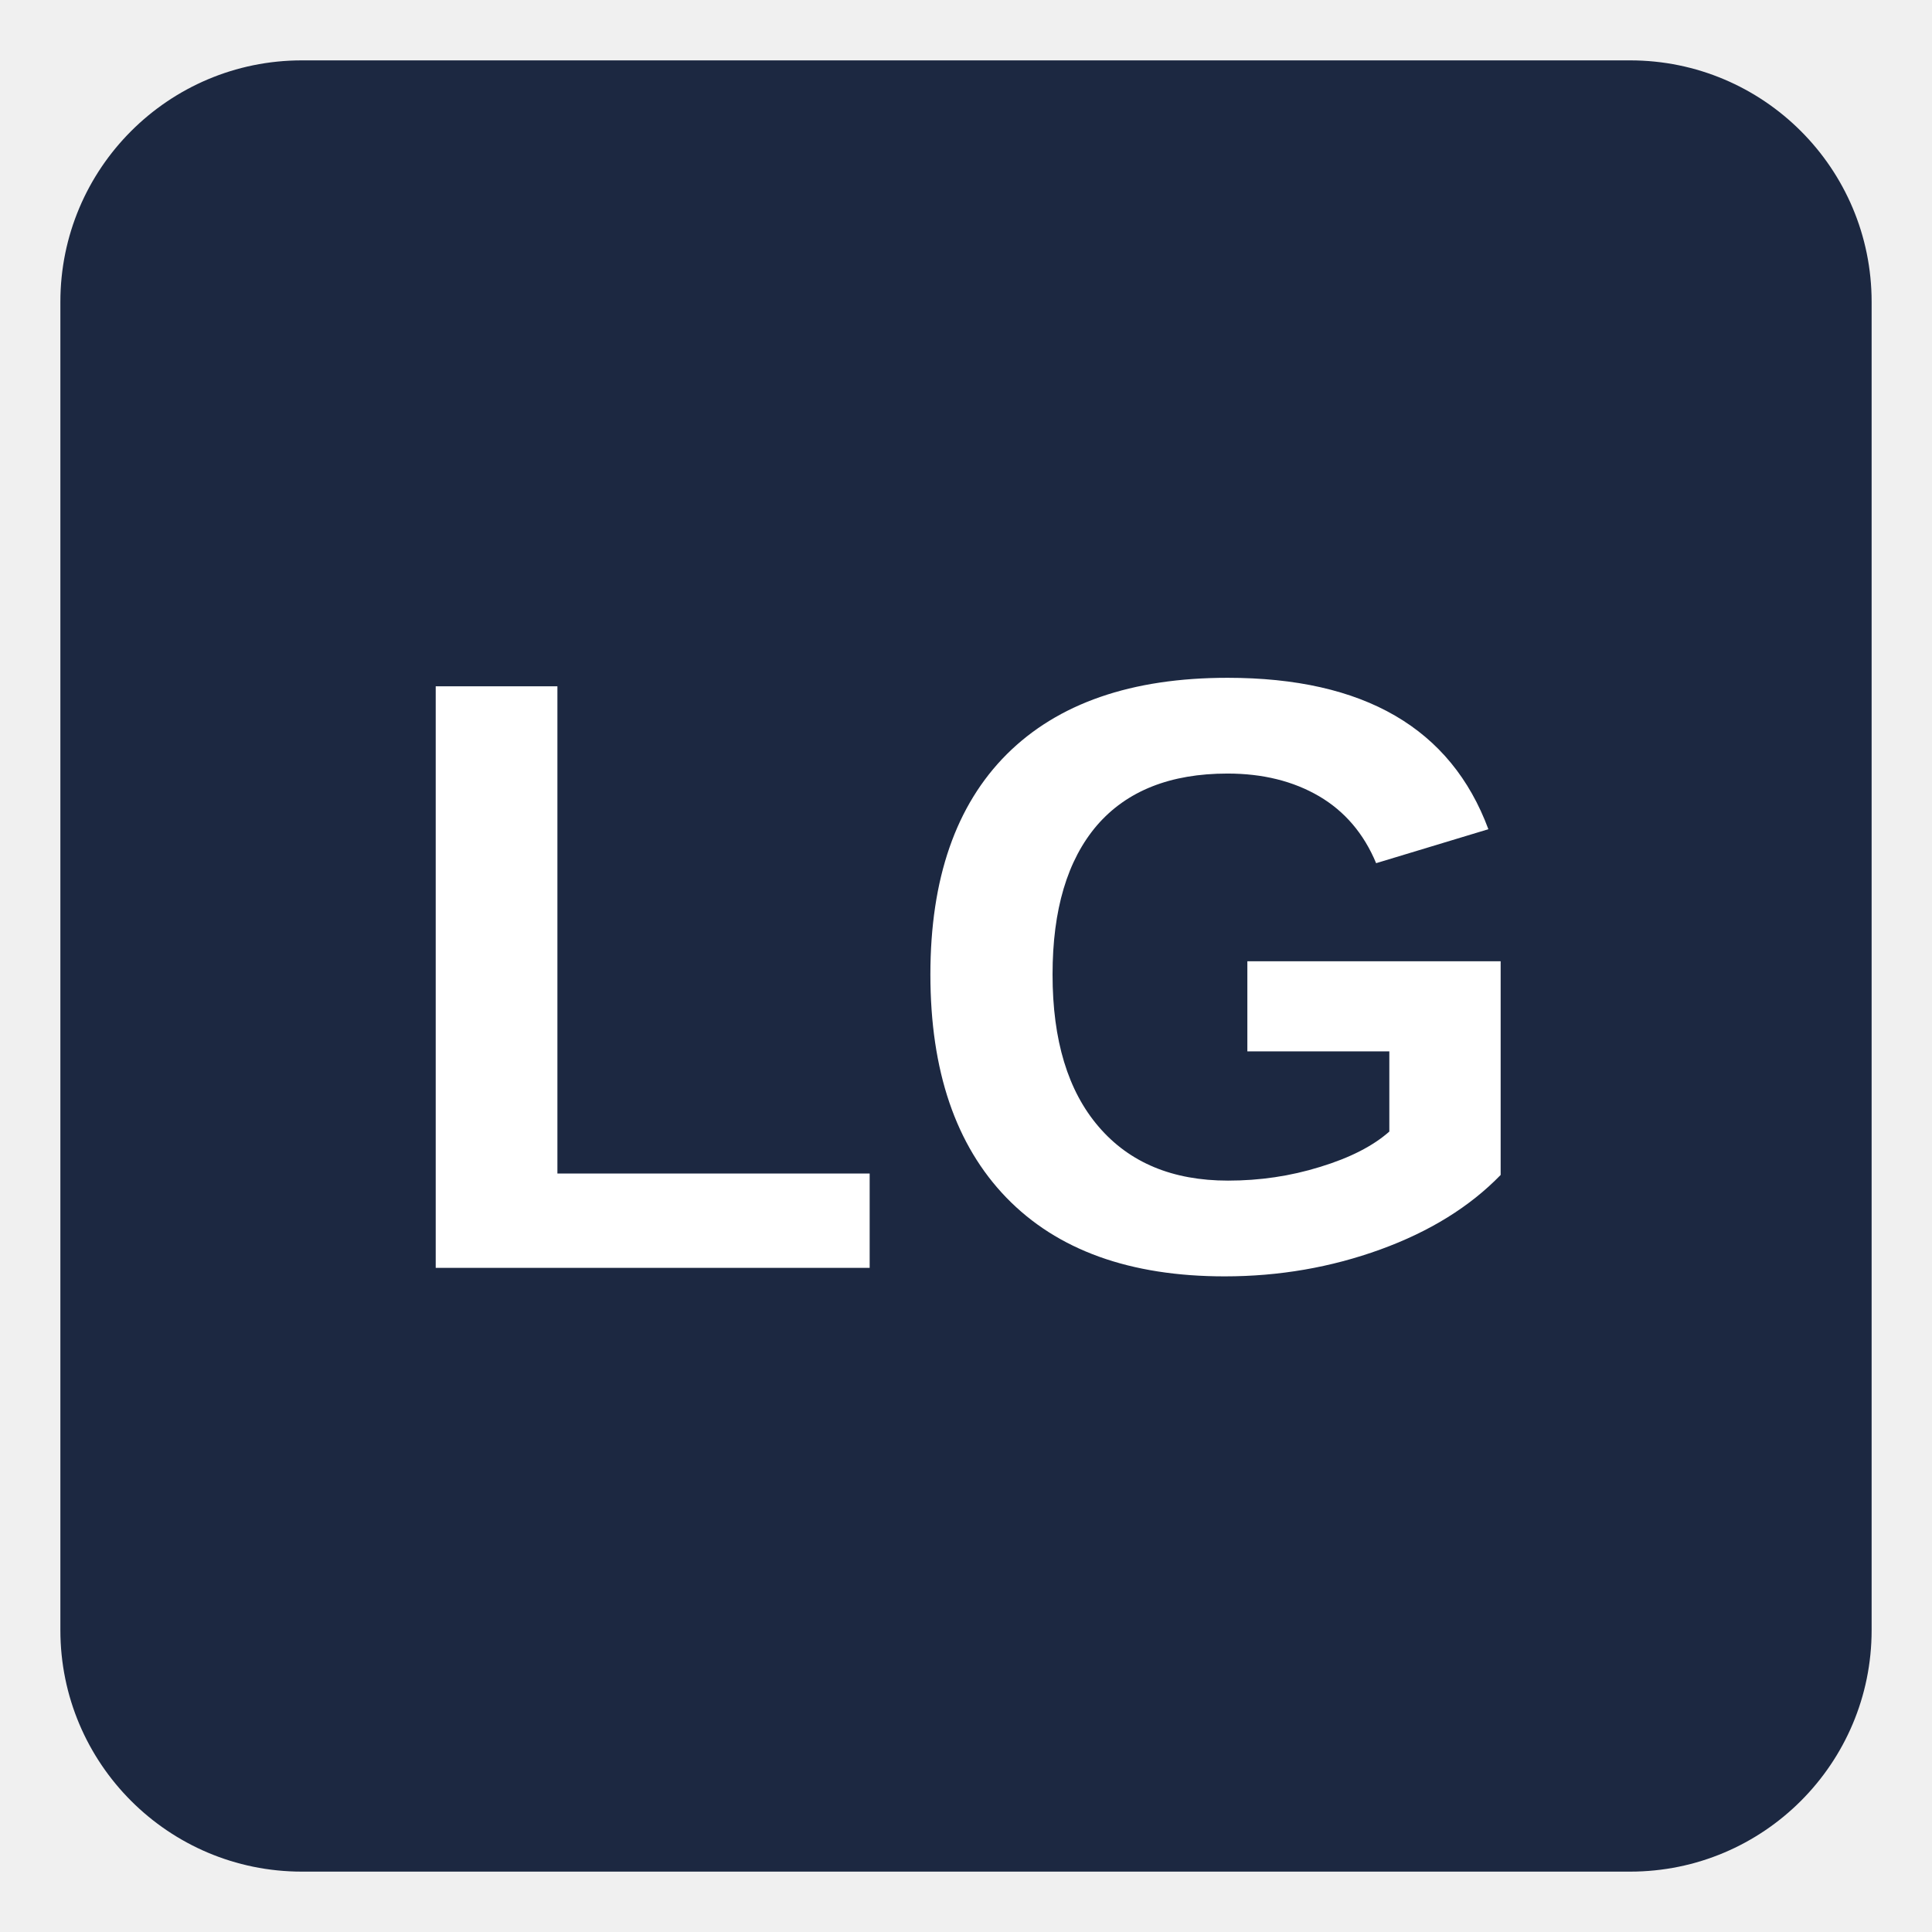
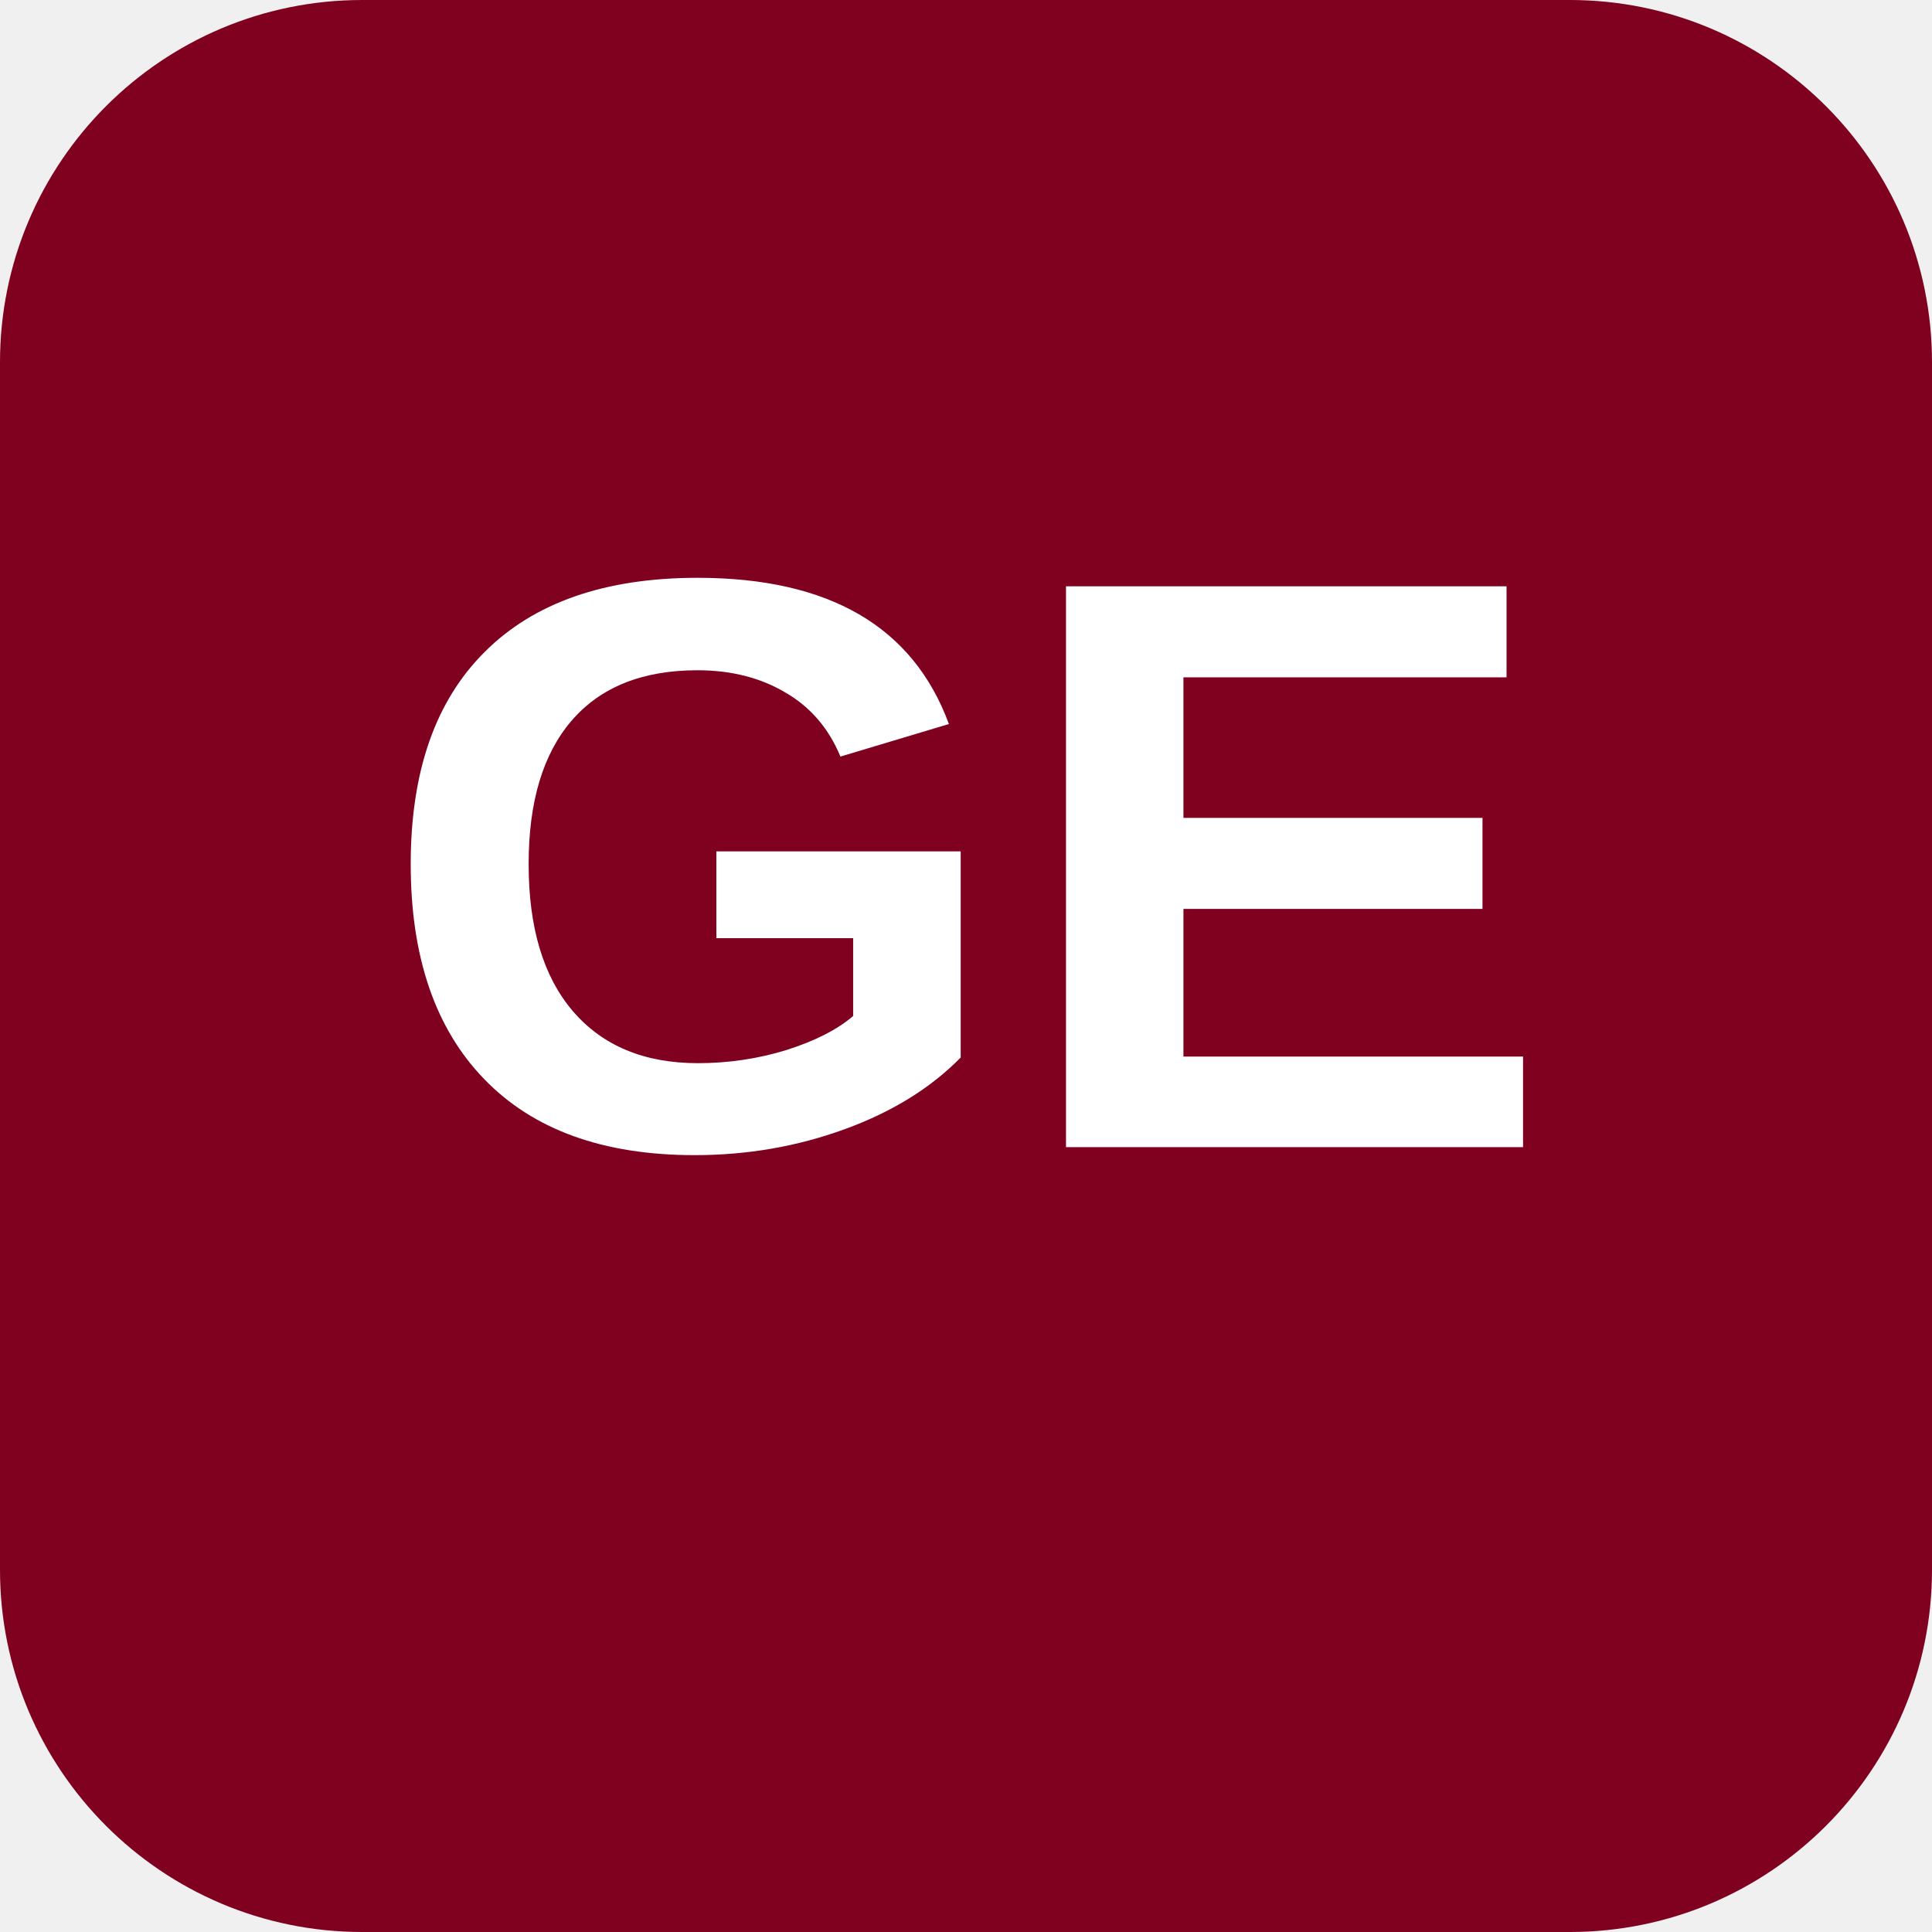
<svg xmlns="http://www.w3.org/2000/svg" viewBox="0 0 64 64" width="64" height="64">
-   <rect x="2" y="2" width="60" height="60" rx="8" fill="#1C2841" />
-   <text x="32" y="42" text-anchor="middle" font-family="Arial,sans-serif" font-size="28" font-weight="700" fill="white">LG</text>
+   <rect width="64" height="64" rx="12" fill="#800020" />
+   <text x="32" y="38" font-family="Arial,Helvetica,sans-serif" font-size="27" font-weight="900" text-anchor="middle" fill="#FFFFFF">GE</text>
</svg>
